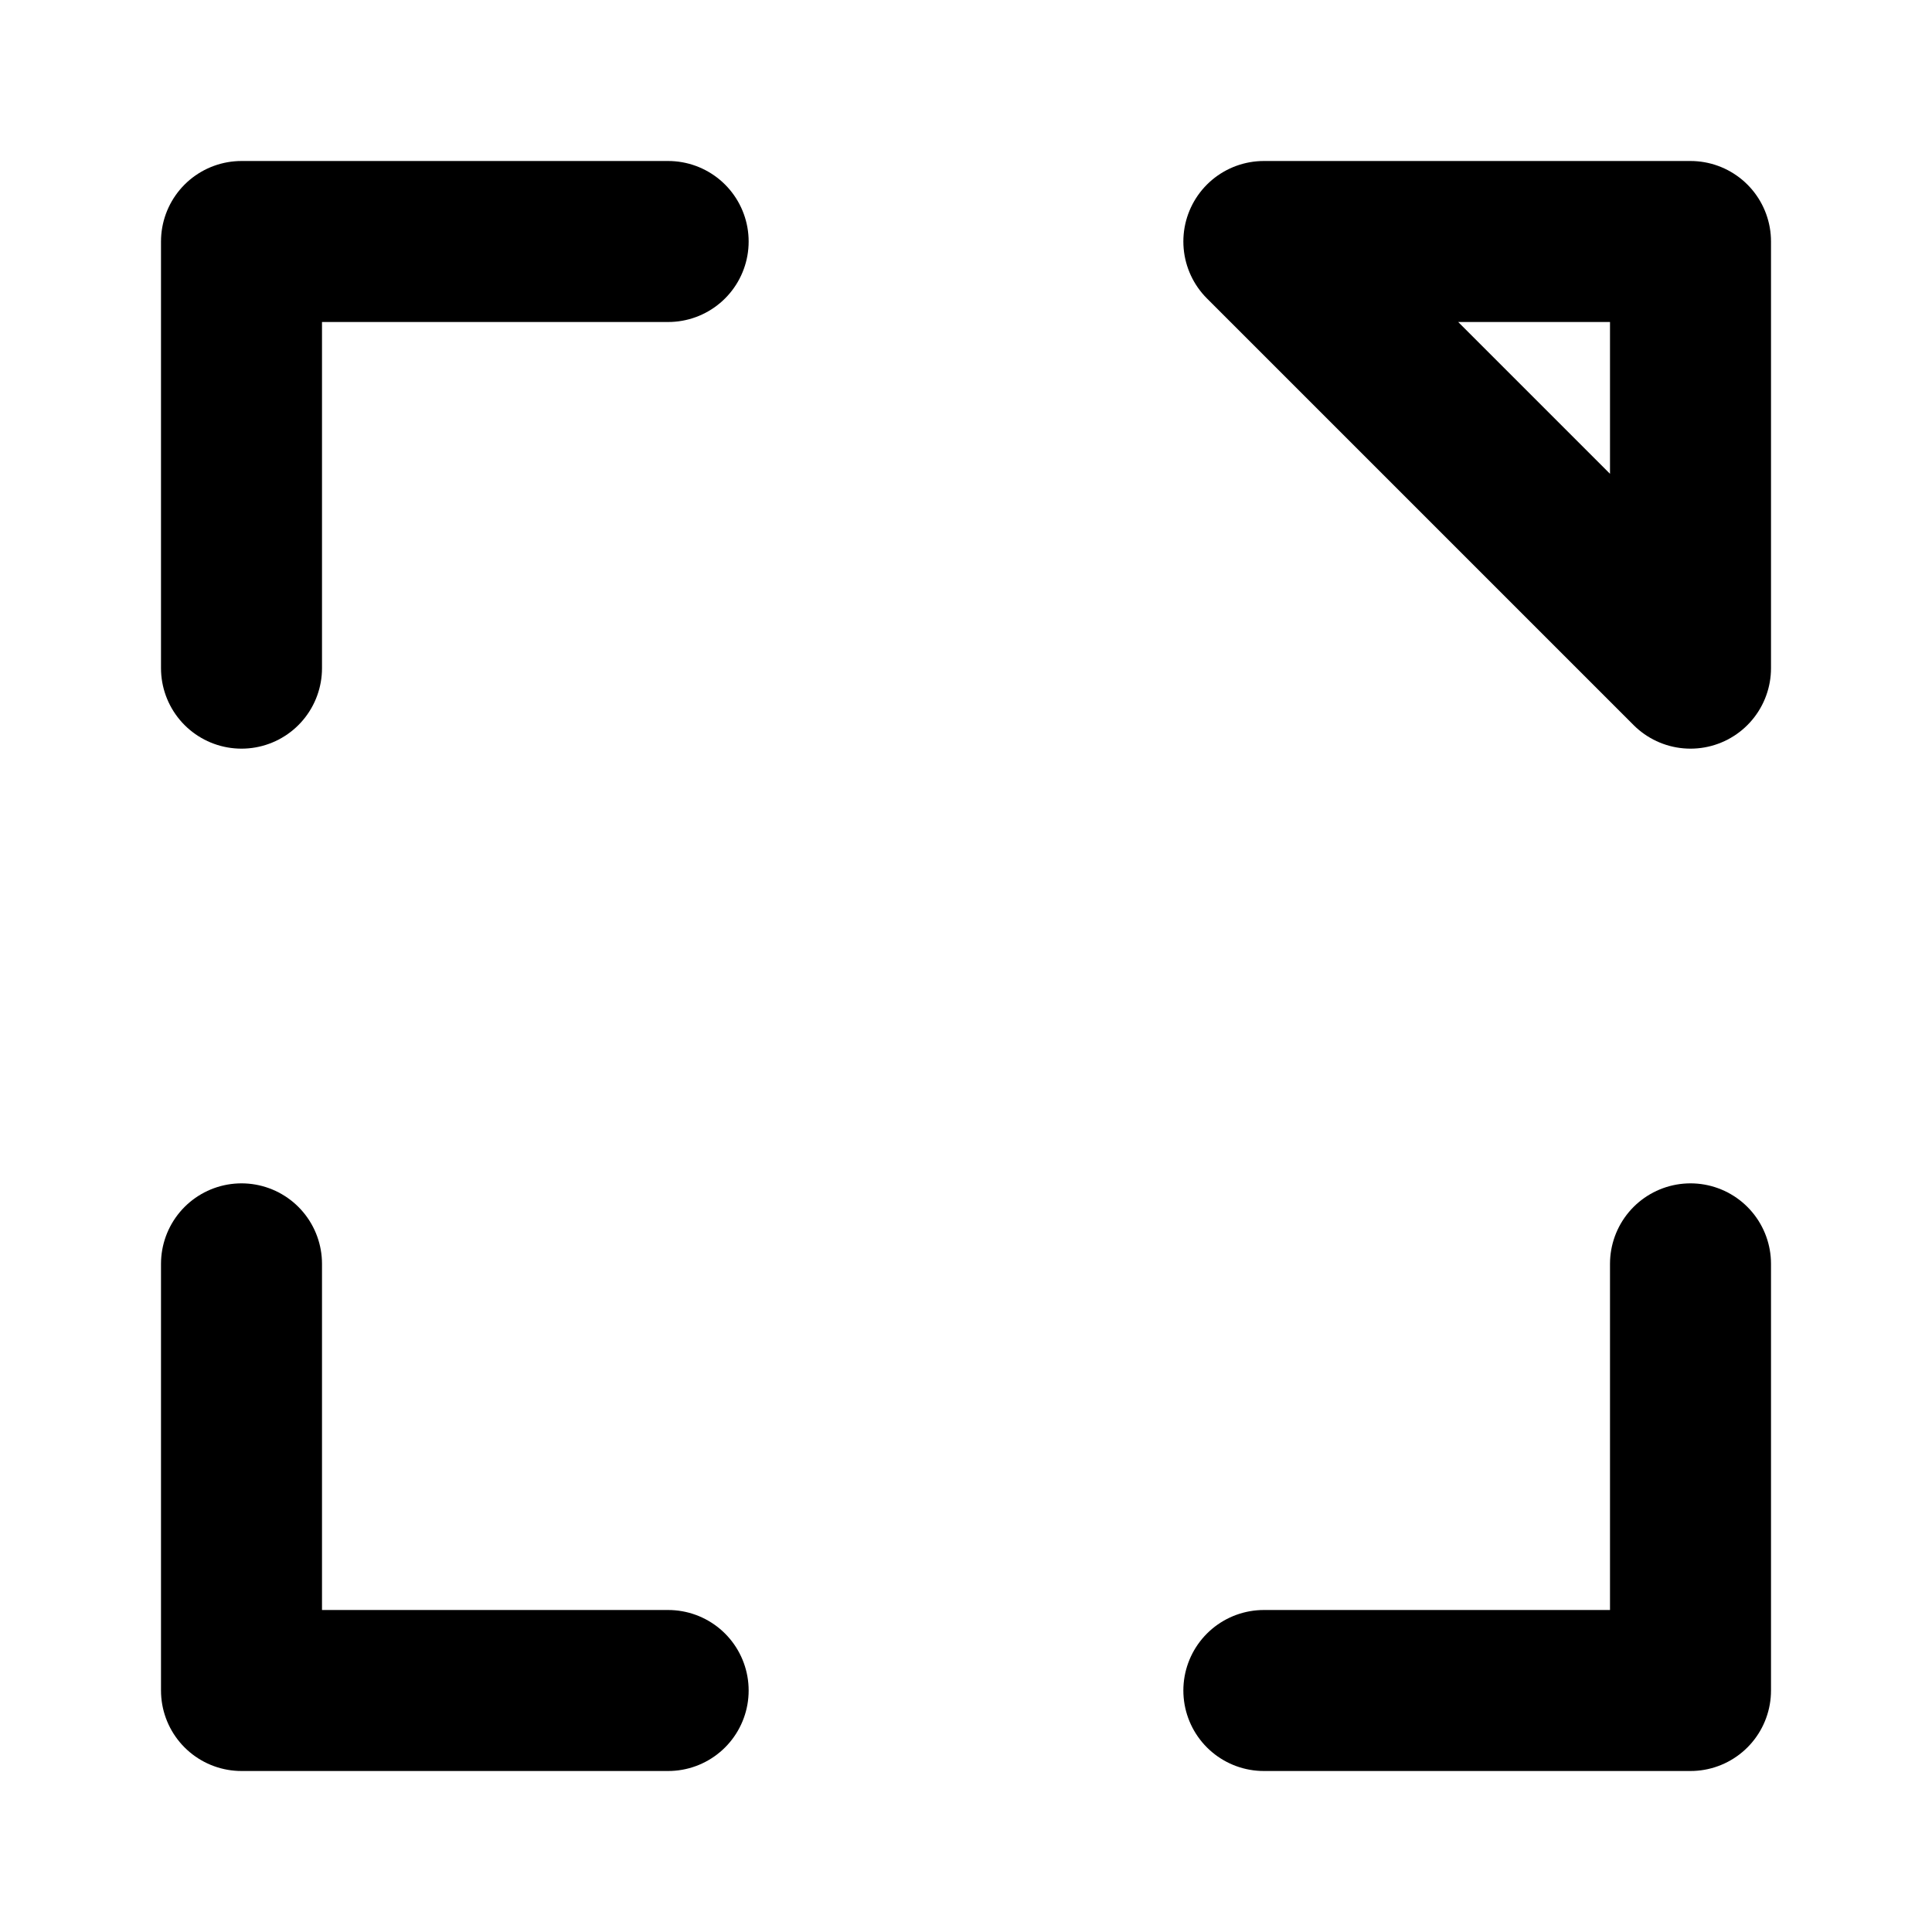
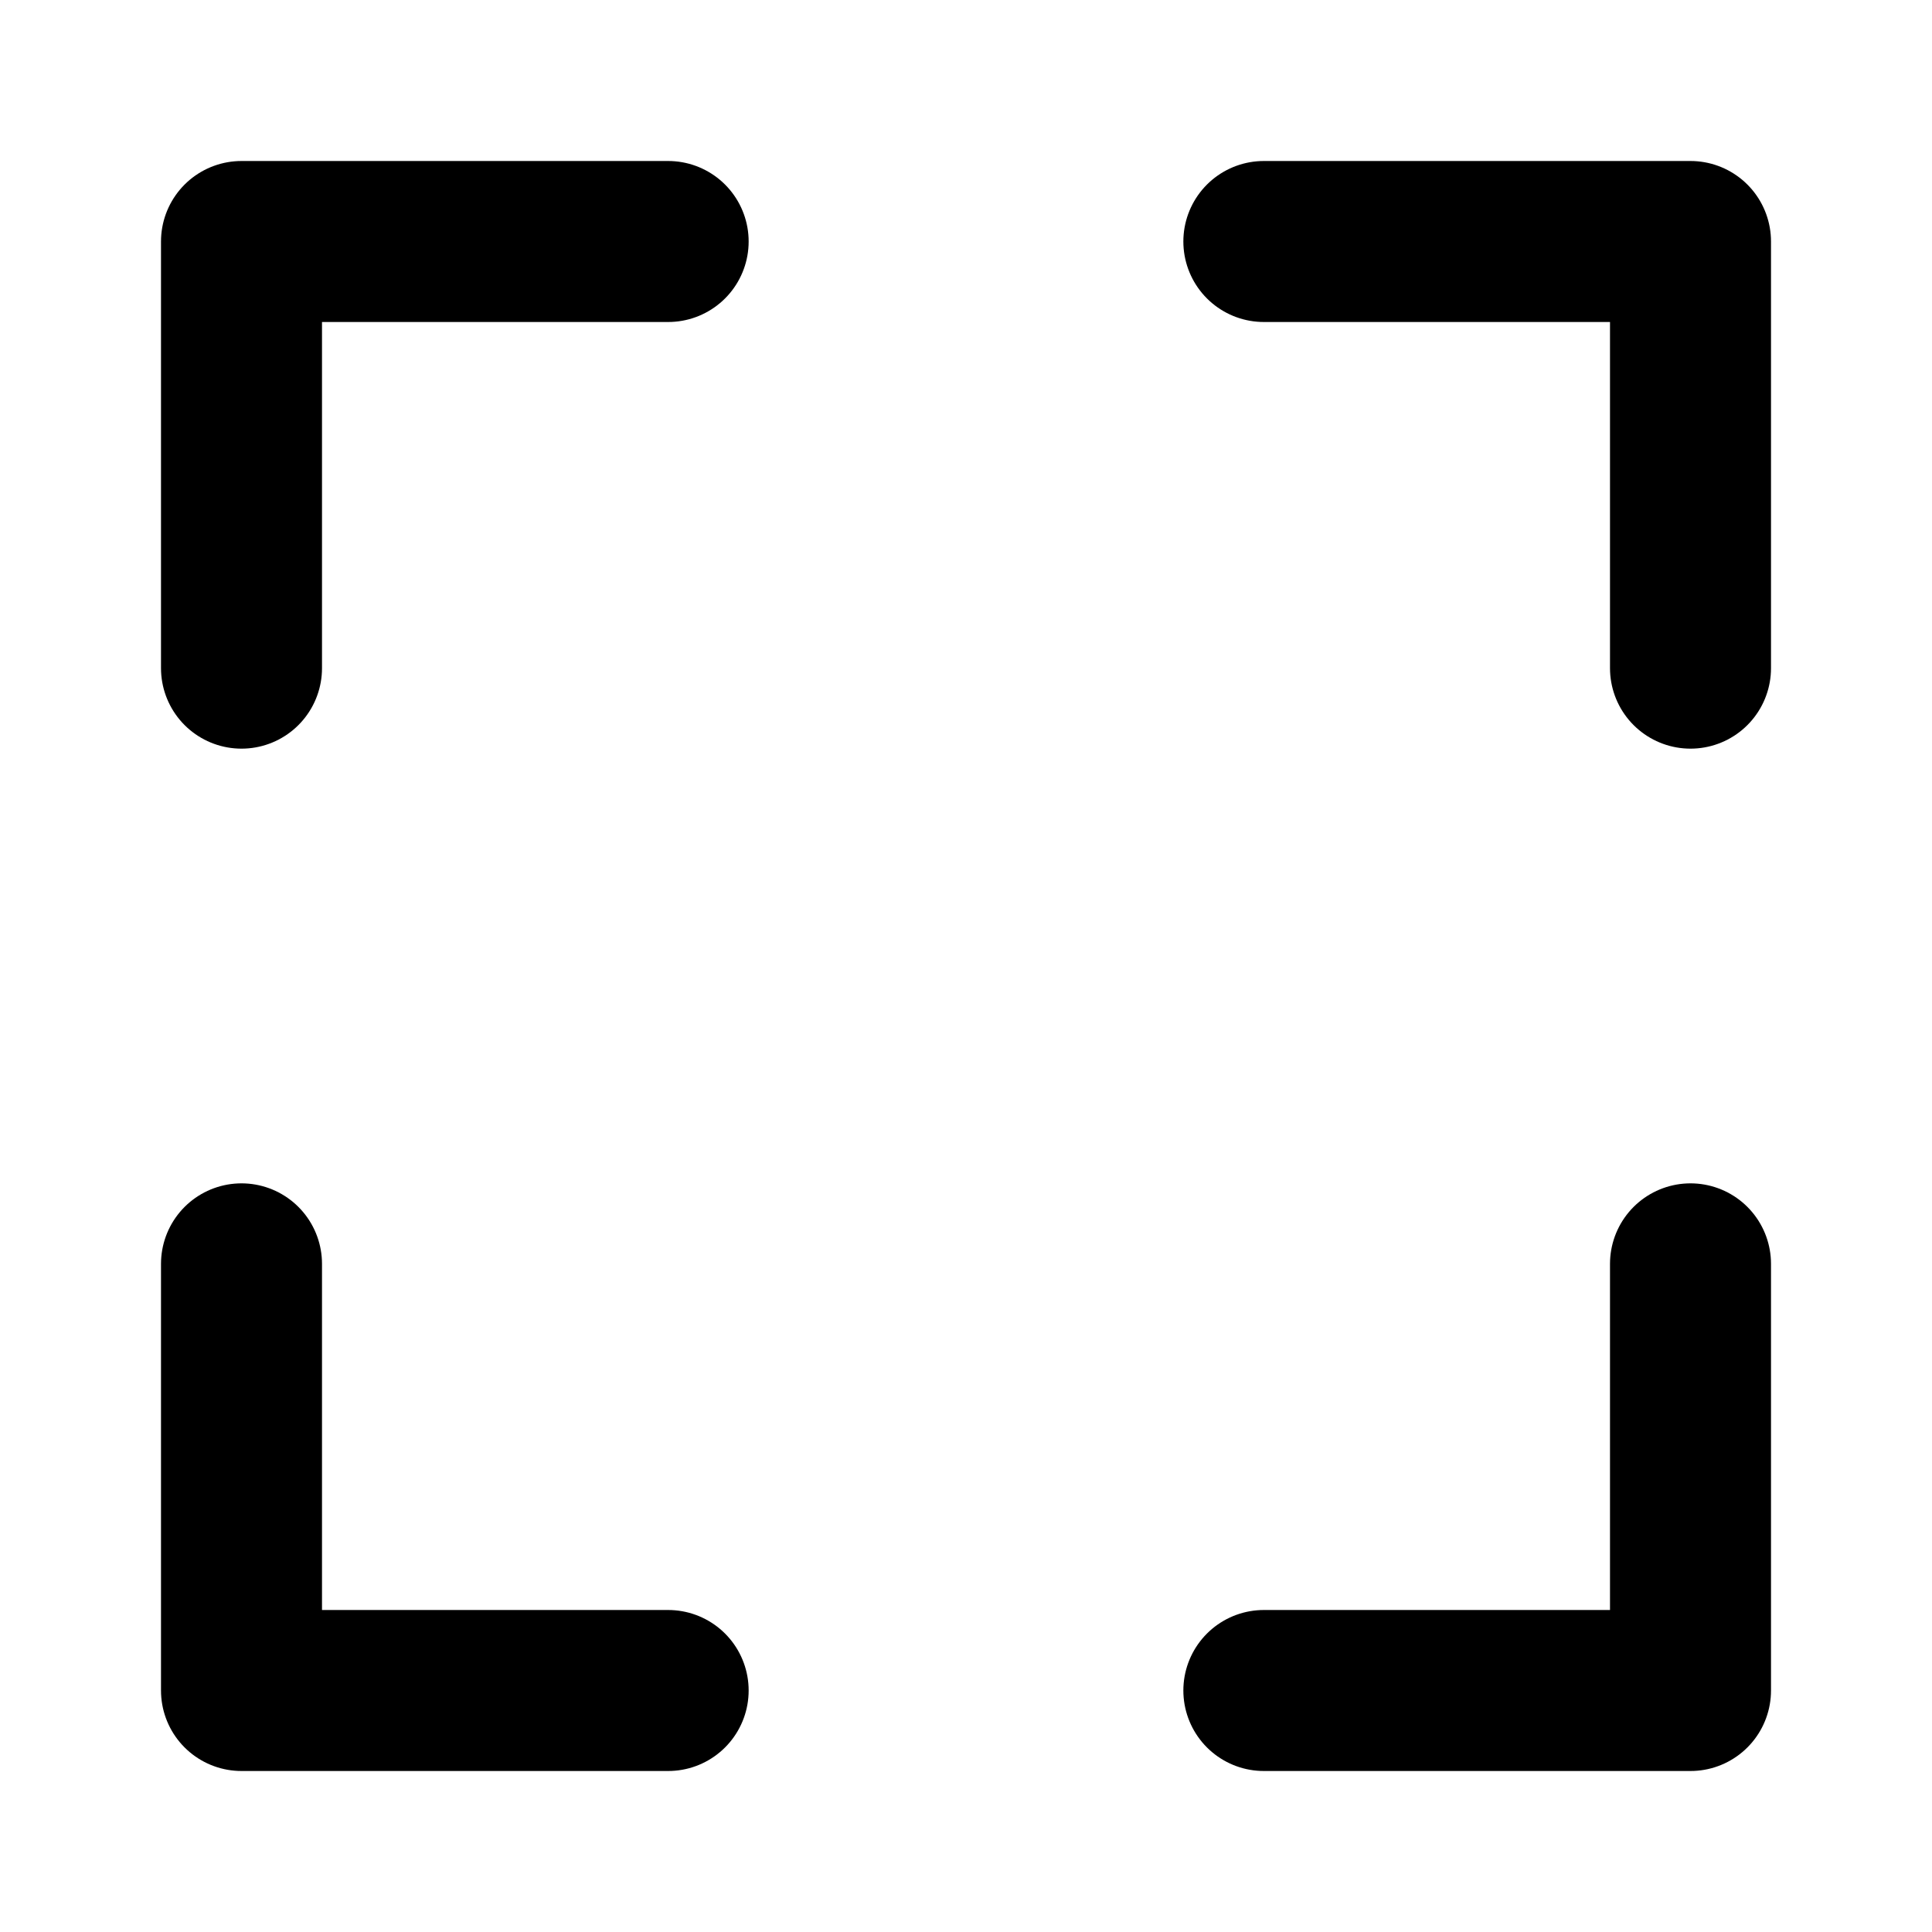
<svg xmlns="http://www.w3.org/2000/svg" viewBox="0 0 24 24" height="24" width="24" stroke="currentColor">
-   <path d="M3,8.3V3H8.3M3,15.7V21H8.3M21,8.3V3H15.7m0,18H21V15.7M15.7,3,21,8.3" fill="none" stroke-linecap="round" stroke-linejoin="round" stroke-width="2" />
+   <path d="M3,8.3V3H8.3M3,15.7V21H8.3M21,8.3V3H15.7m0,18H21V15.7" fill="none" stroke-linecap="round" stroke-linejoin="round" stroke-width="2" />
</svg>
